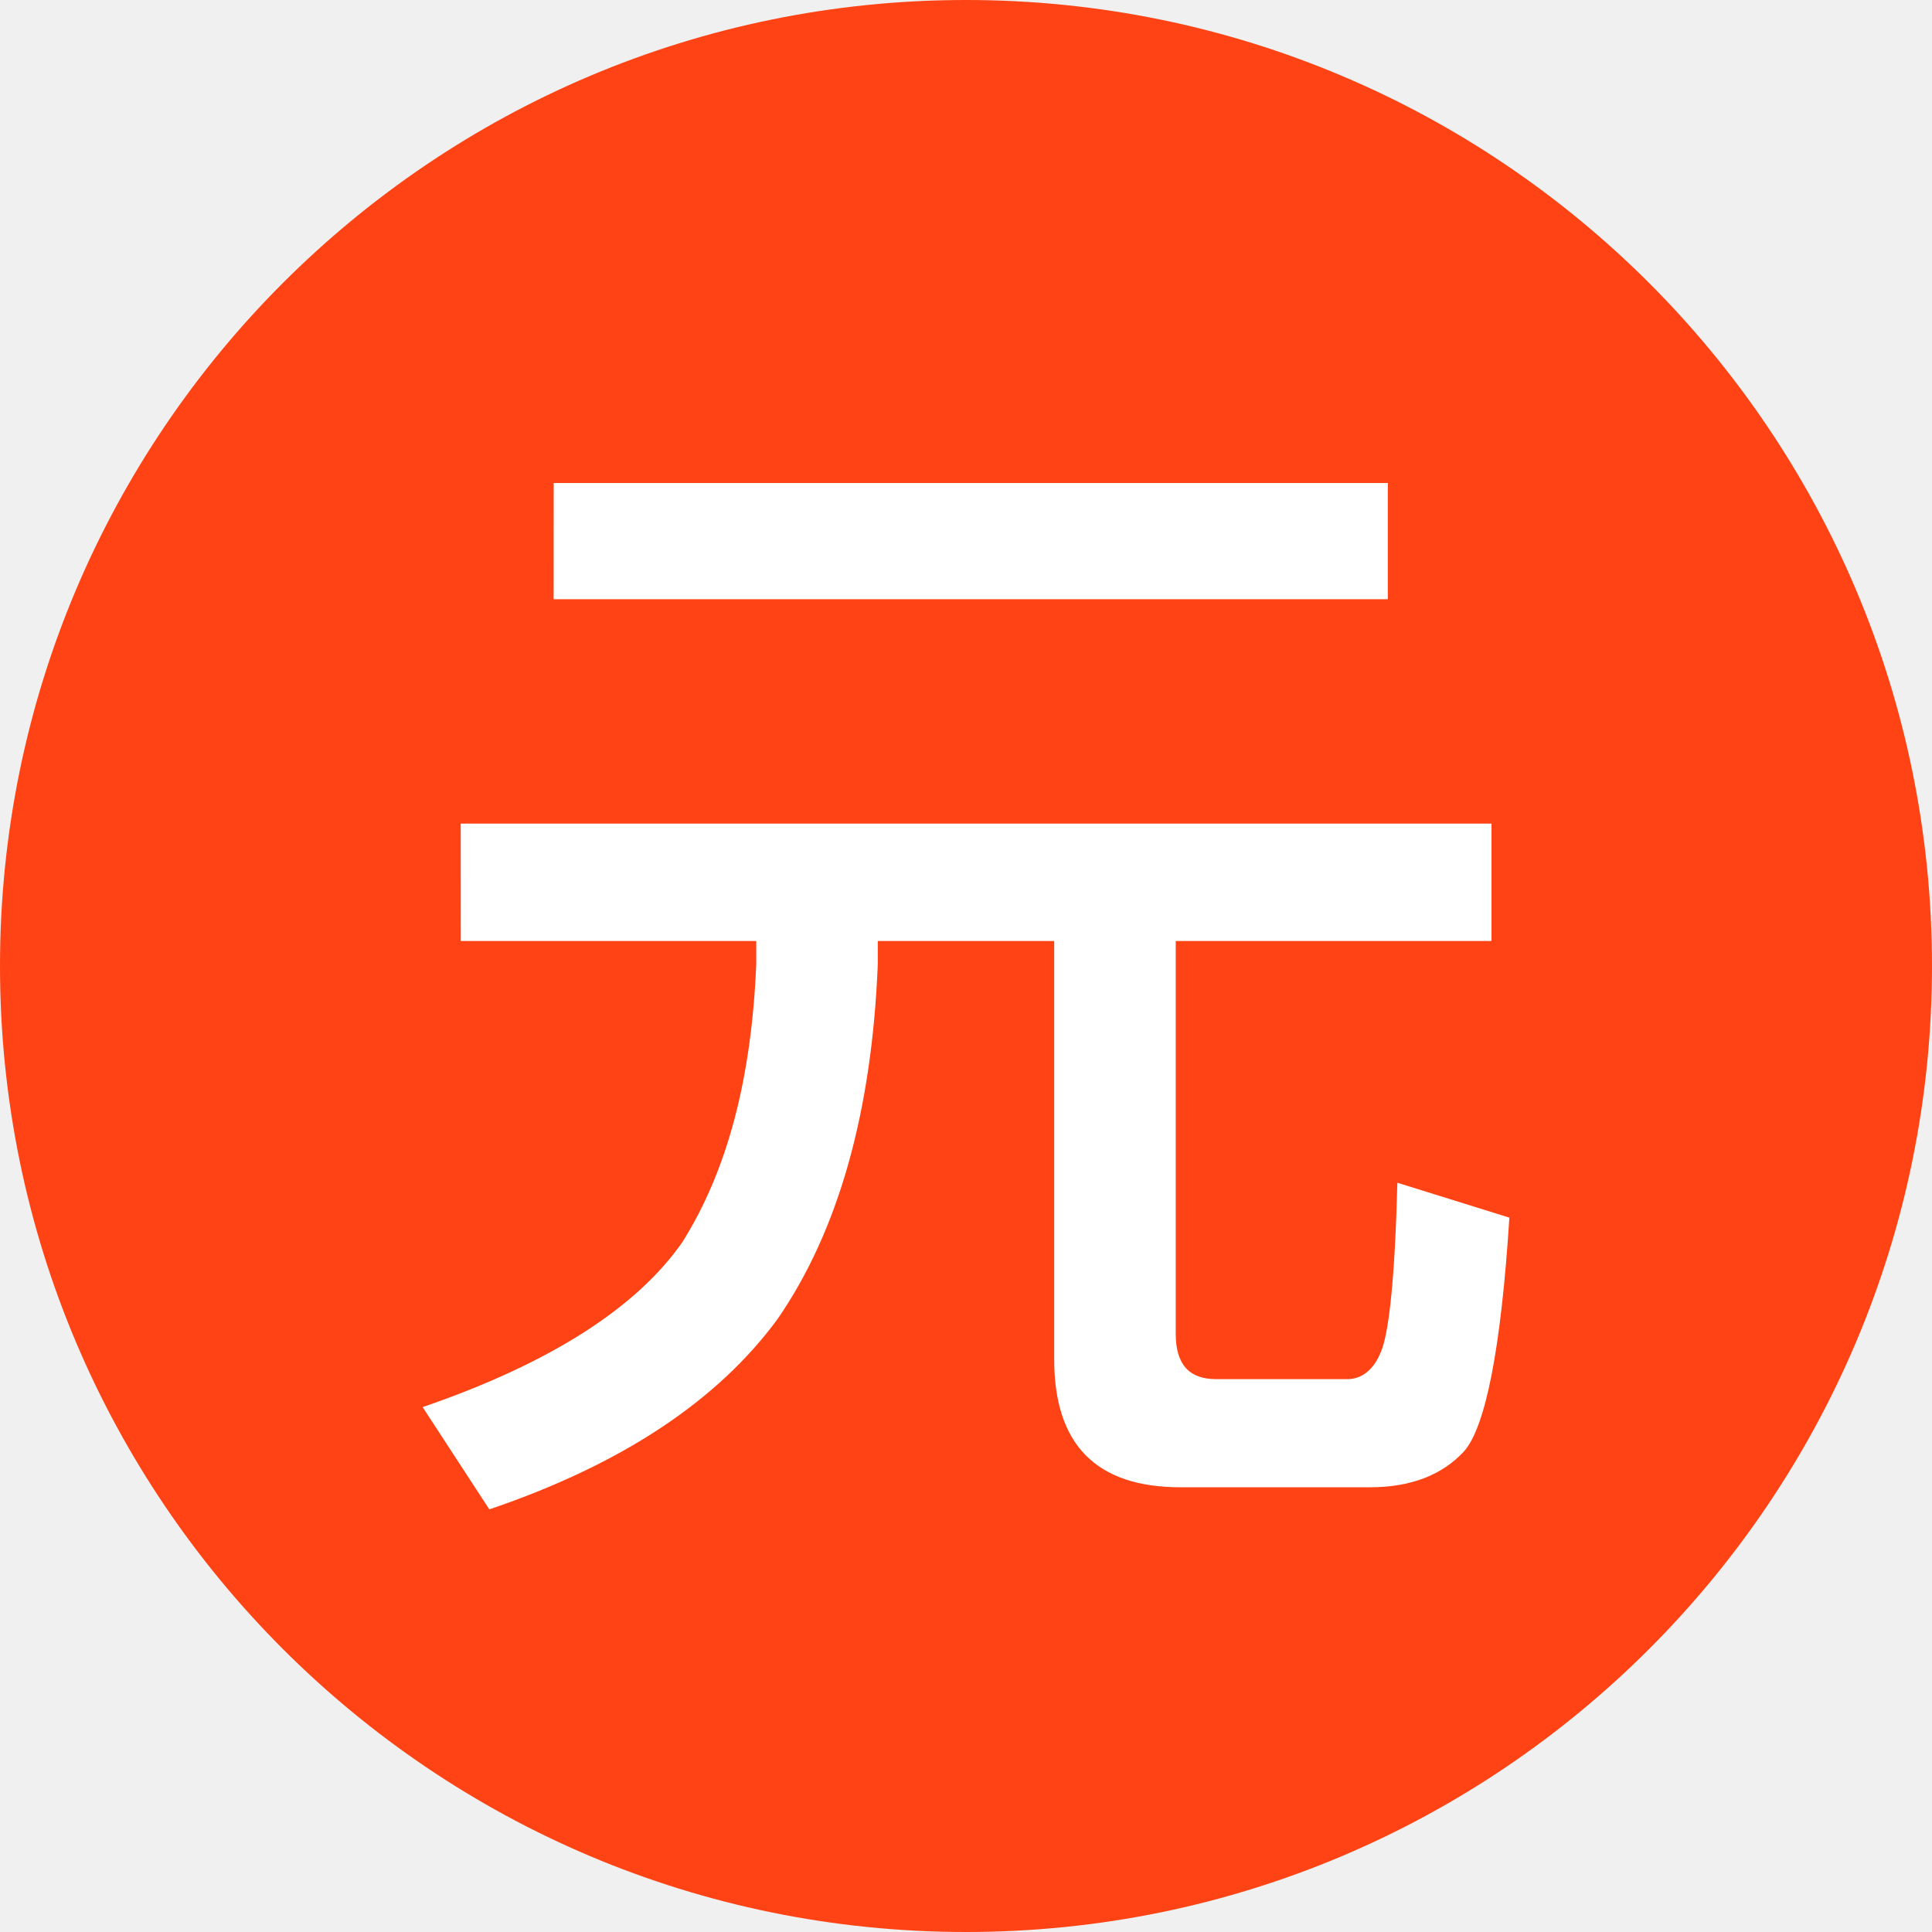
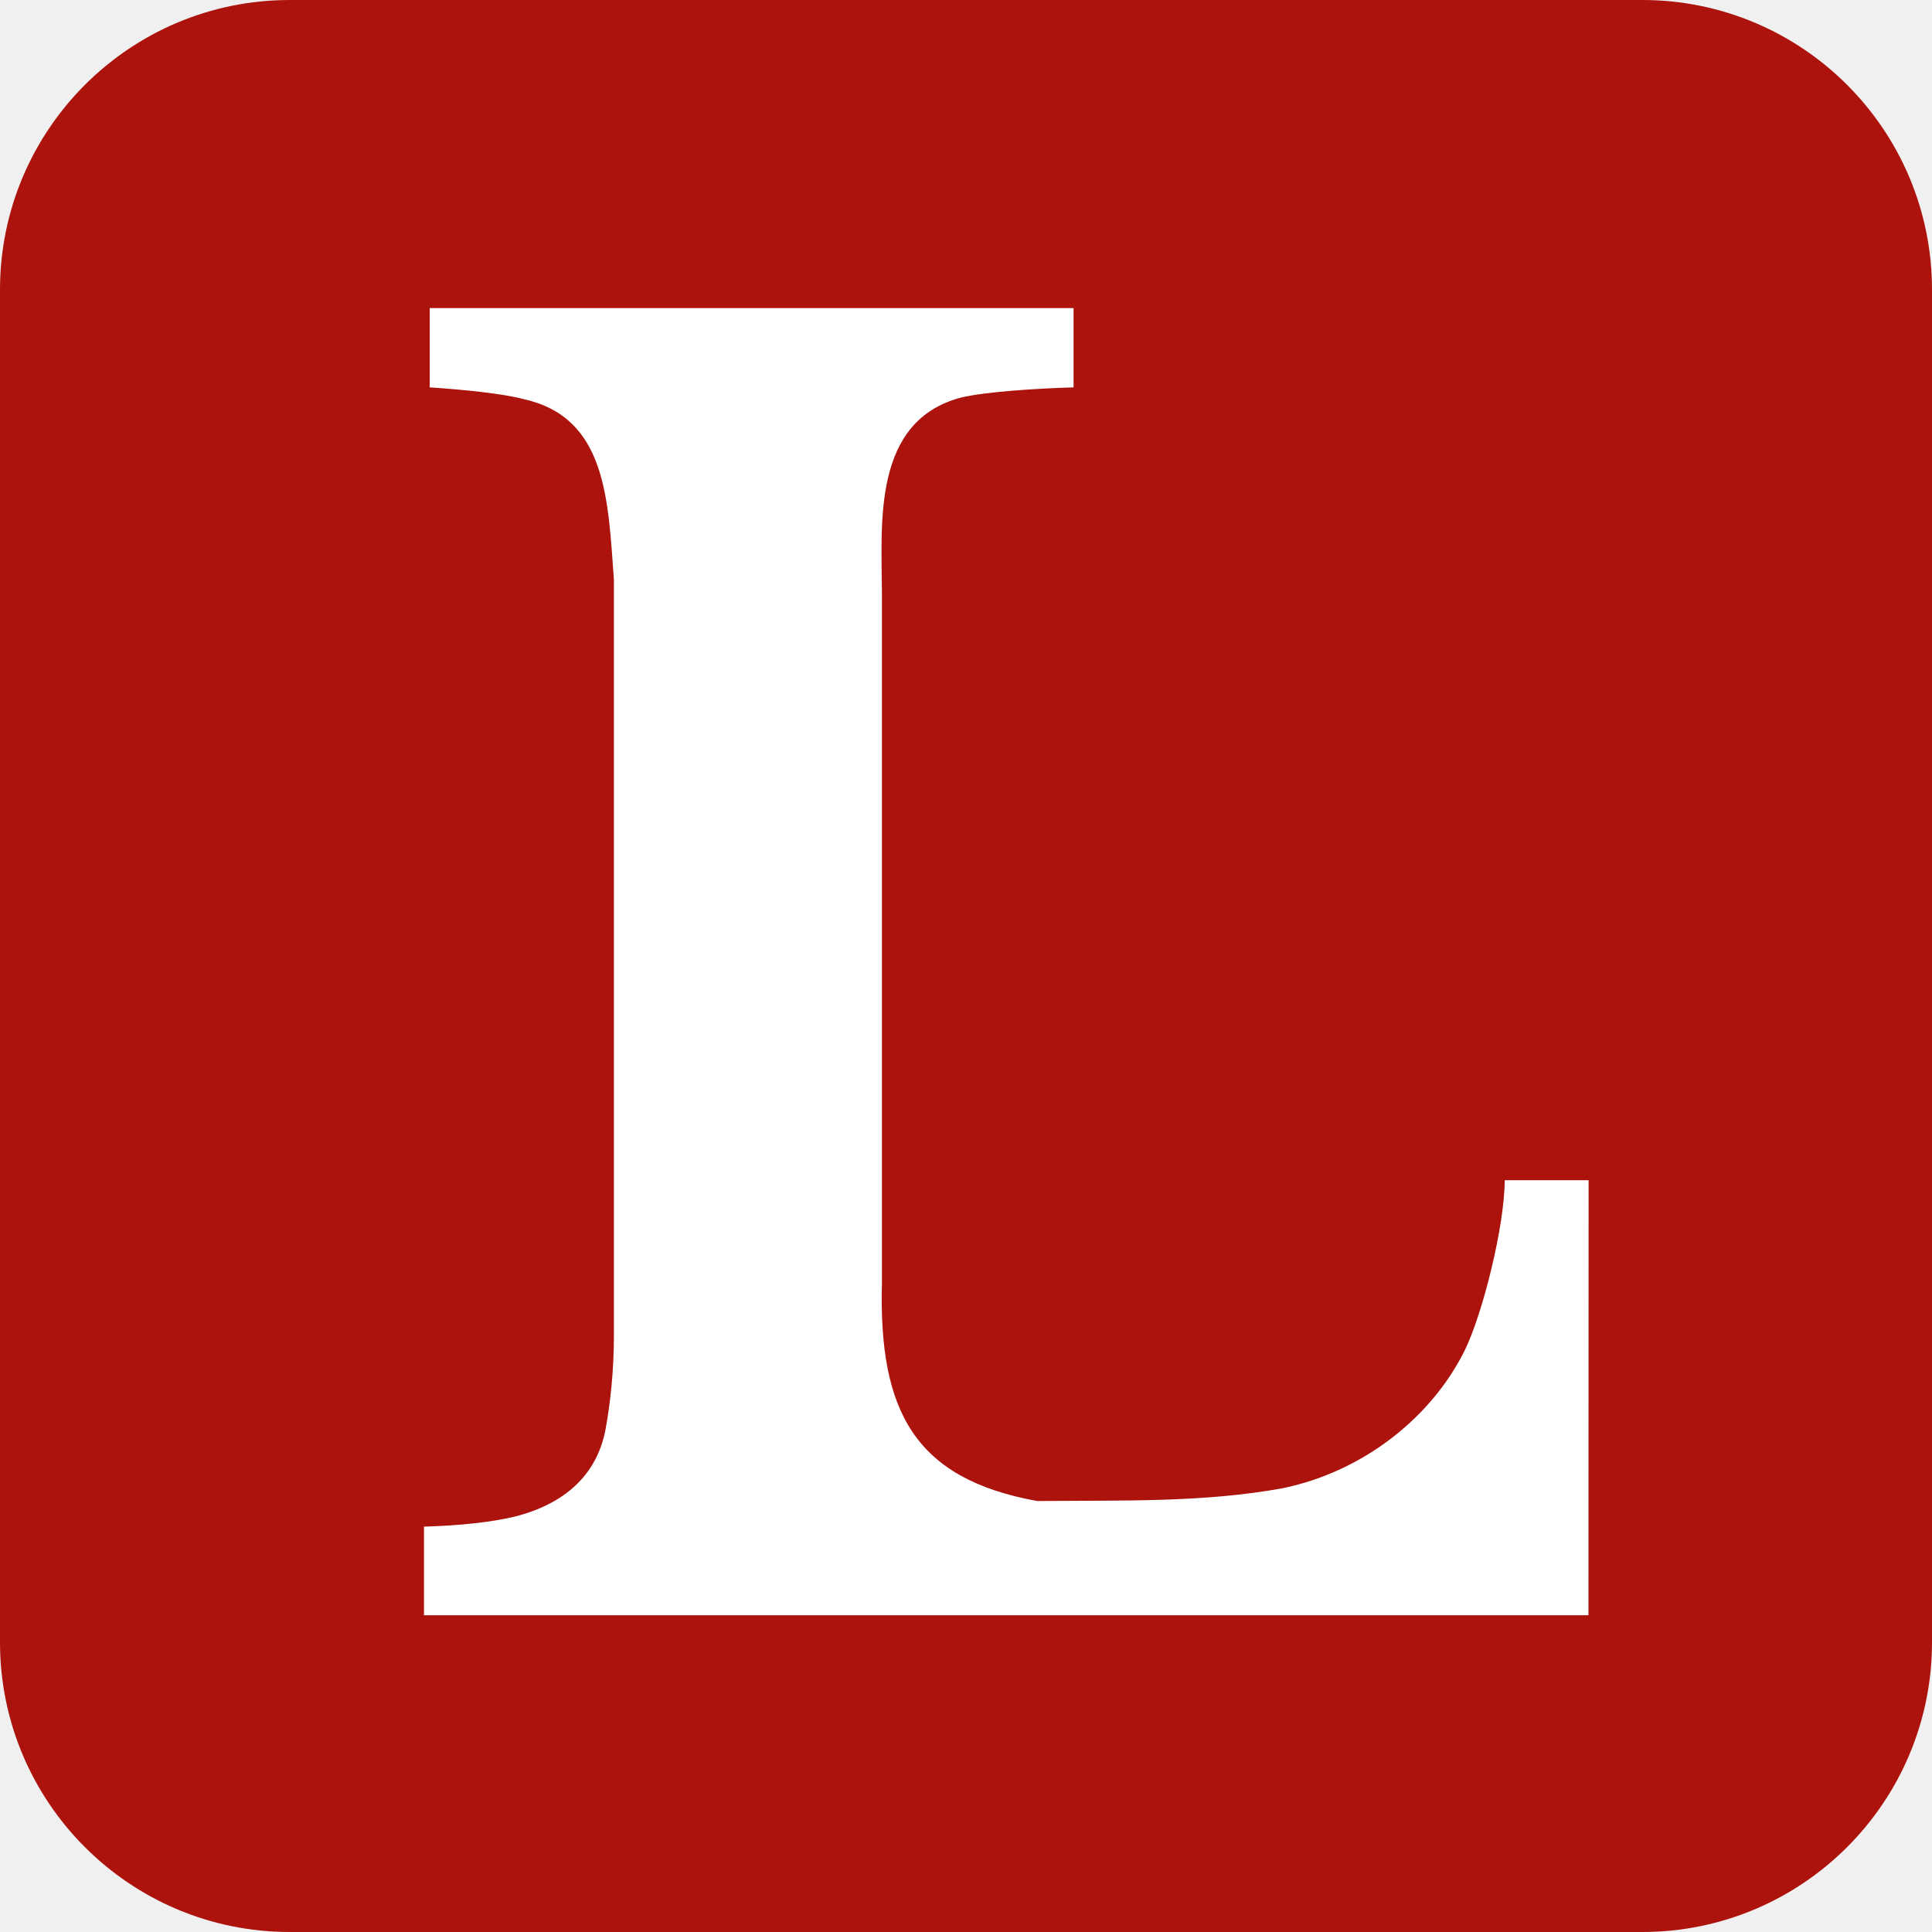
- <svg xmlns="http://www.w3.org/2000/svg" width="800px" height="800px" viewBox="0 0 32 32">
-   <g fill="none" fill-rule="evenodd">
-     <circle cx="16" cy="16" fill="#ff4314" r="16" />
-     <path d="M9.171 8h13.816v1.925H9.17zm-1.54 5.641h17.073v1.945h-5.23v6.507c0 .5.217.75.67.75h2.172c.237 0 .434-.153.552-.442.139-.308.237-1.252.277-2.811l1.855.578c-.138 2.175-.395 3.465-.75 3.87-.355.384-.868.596-1.56.596h-3.137c-1.402 0-2.092-.712-2.092-2.118v-6.93h-2.922v.385c-.098 2.445-.65 4.408-1.657 5.872-.987 1.347-2.566 2.406-4.777 3.157L7 23.306c2.132-.732 3.553-1.656 4.303-2.734.75-1.194 1.144-2.715 1.223-4.601v-.385H7.632z" fill="#ffffff" />
-   </g>
+ <svg xmlns="http://www.w3.org/2000/svg" aria-label="Lobste.rs" role="img" viewBox="0 0 512 512">
+   <rect width="512" height="512" rx="15%" fill="#ac130c" />
+   <path d="m420.955 428.064h-308.597v-23.49c9.85-.296 17.913-1.183 24.189-2.688 12.981-3.332 21.501-10.844 23.88-22.831 1.21-6.585 2.27-15.078 2.27-25.533v-199.802c-1.549-21.164-1.89-43.092-23.906-47.935-5.375-1.478-15.951-2.526-24.915-3.13v-21.005h170.627v21.004c-10.16.296-23.504 1.196-29.78 2.688-23.436 6.18-21.125 32.869-21.004 51.509v183.326c-.874 33.903 8.761 51.76 41.162 57.61 23.315-.202 44.078.403 64.947-3.373 21.596-4.435 39.616-18.895 48.378-36.62 4.784-9.85 10.55-33.018 10.55-45.018h22.24z" fill="#ffffff" />
</svg>
